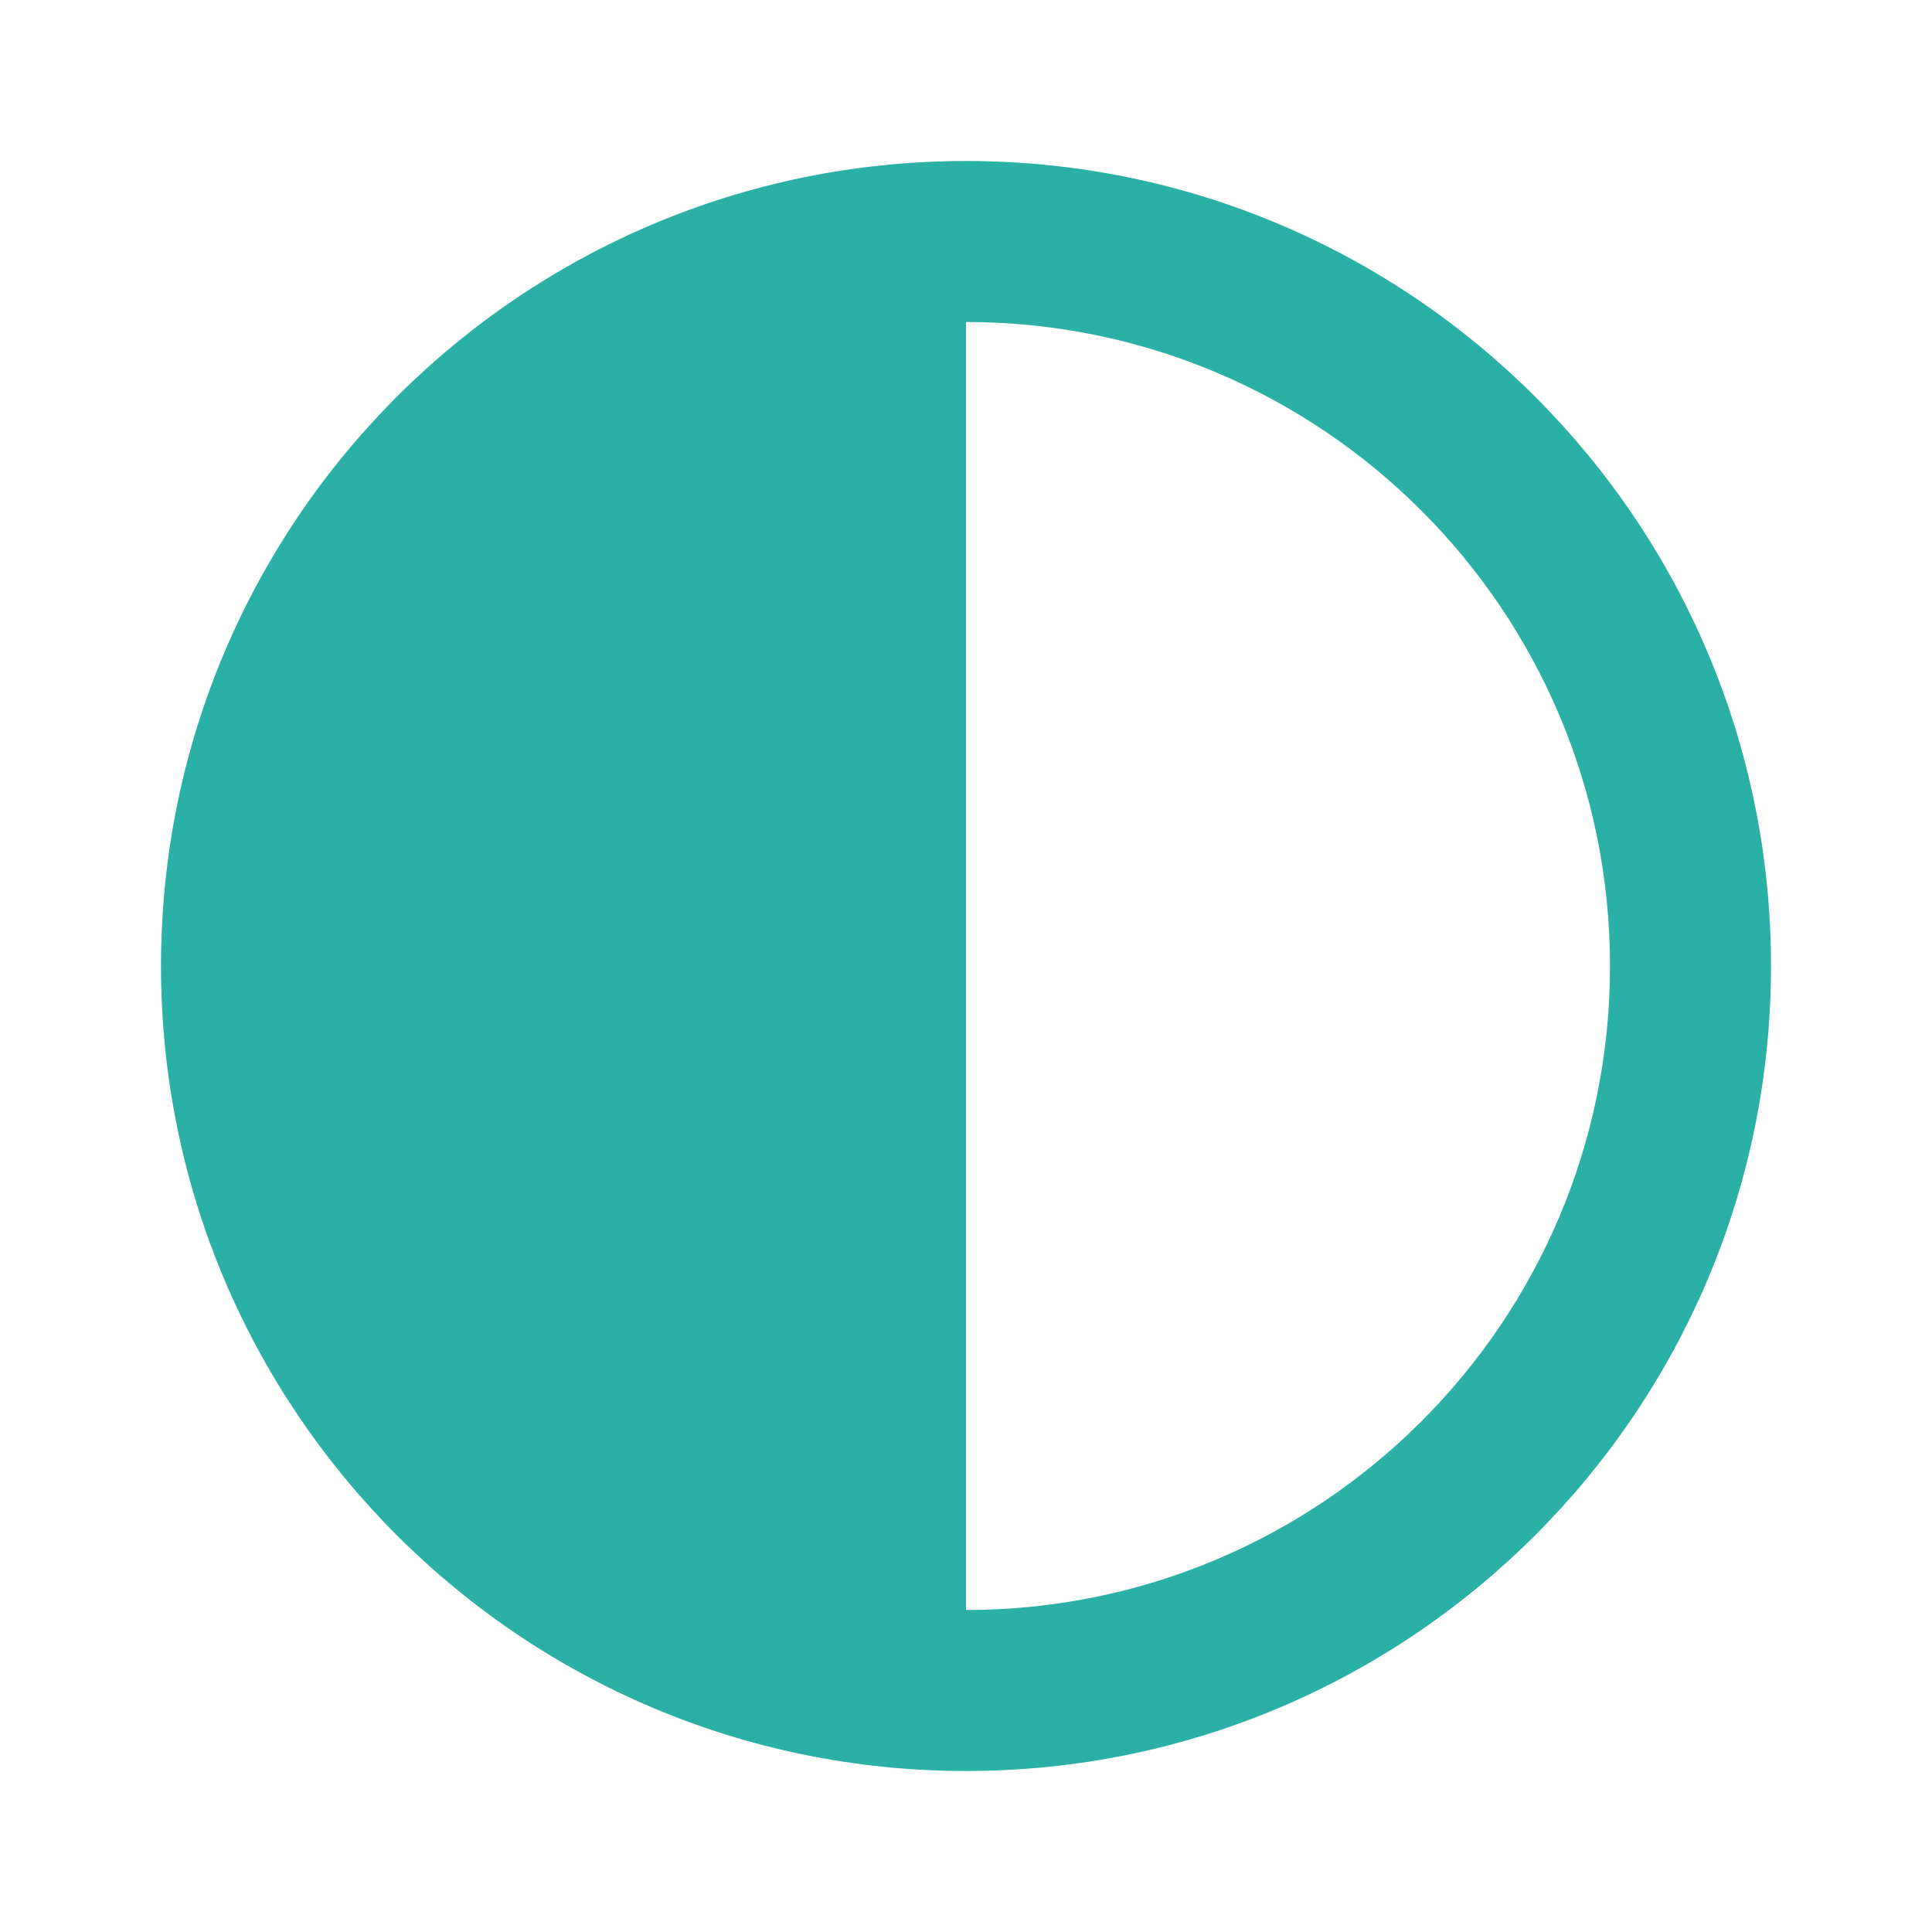
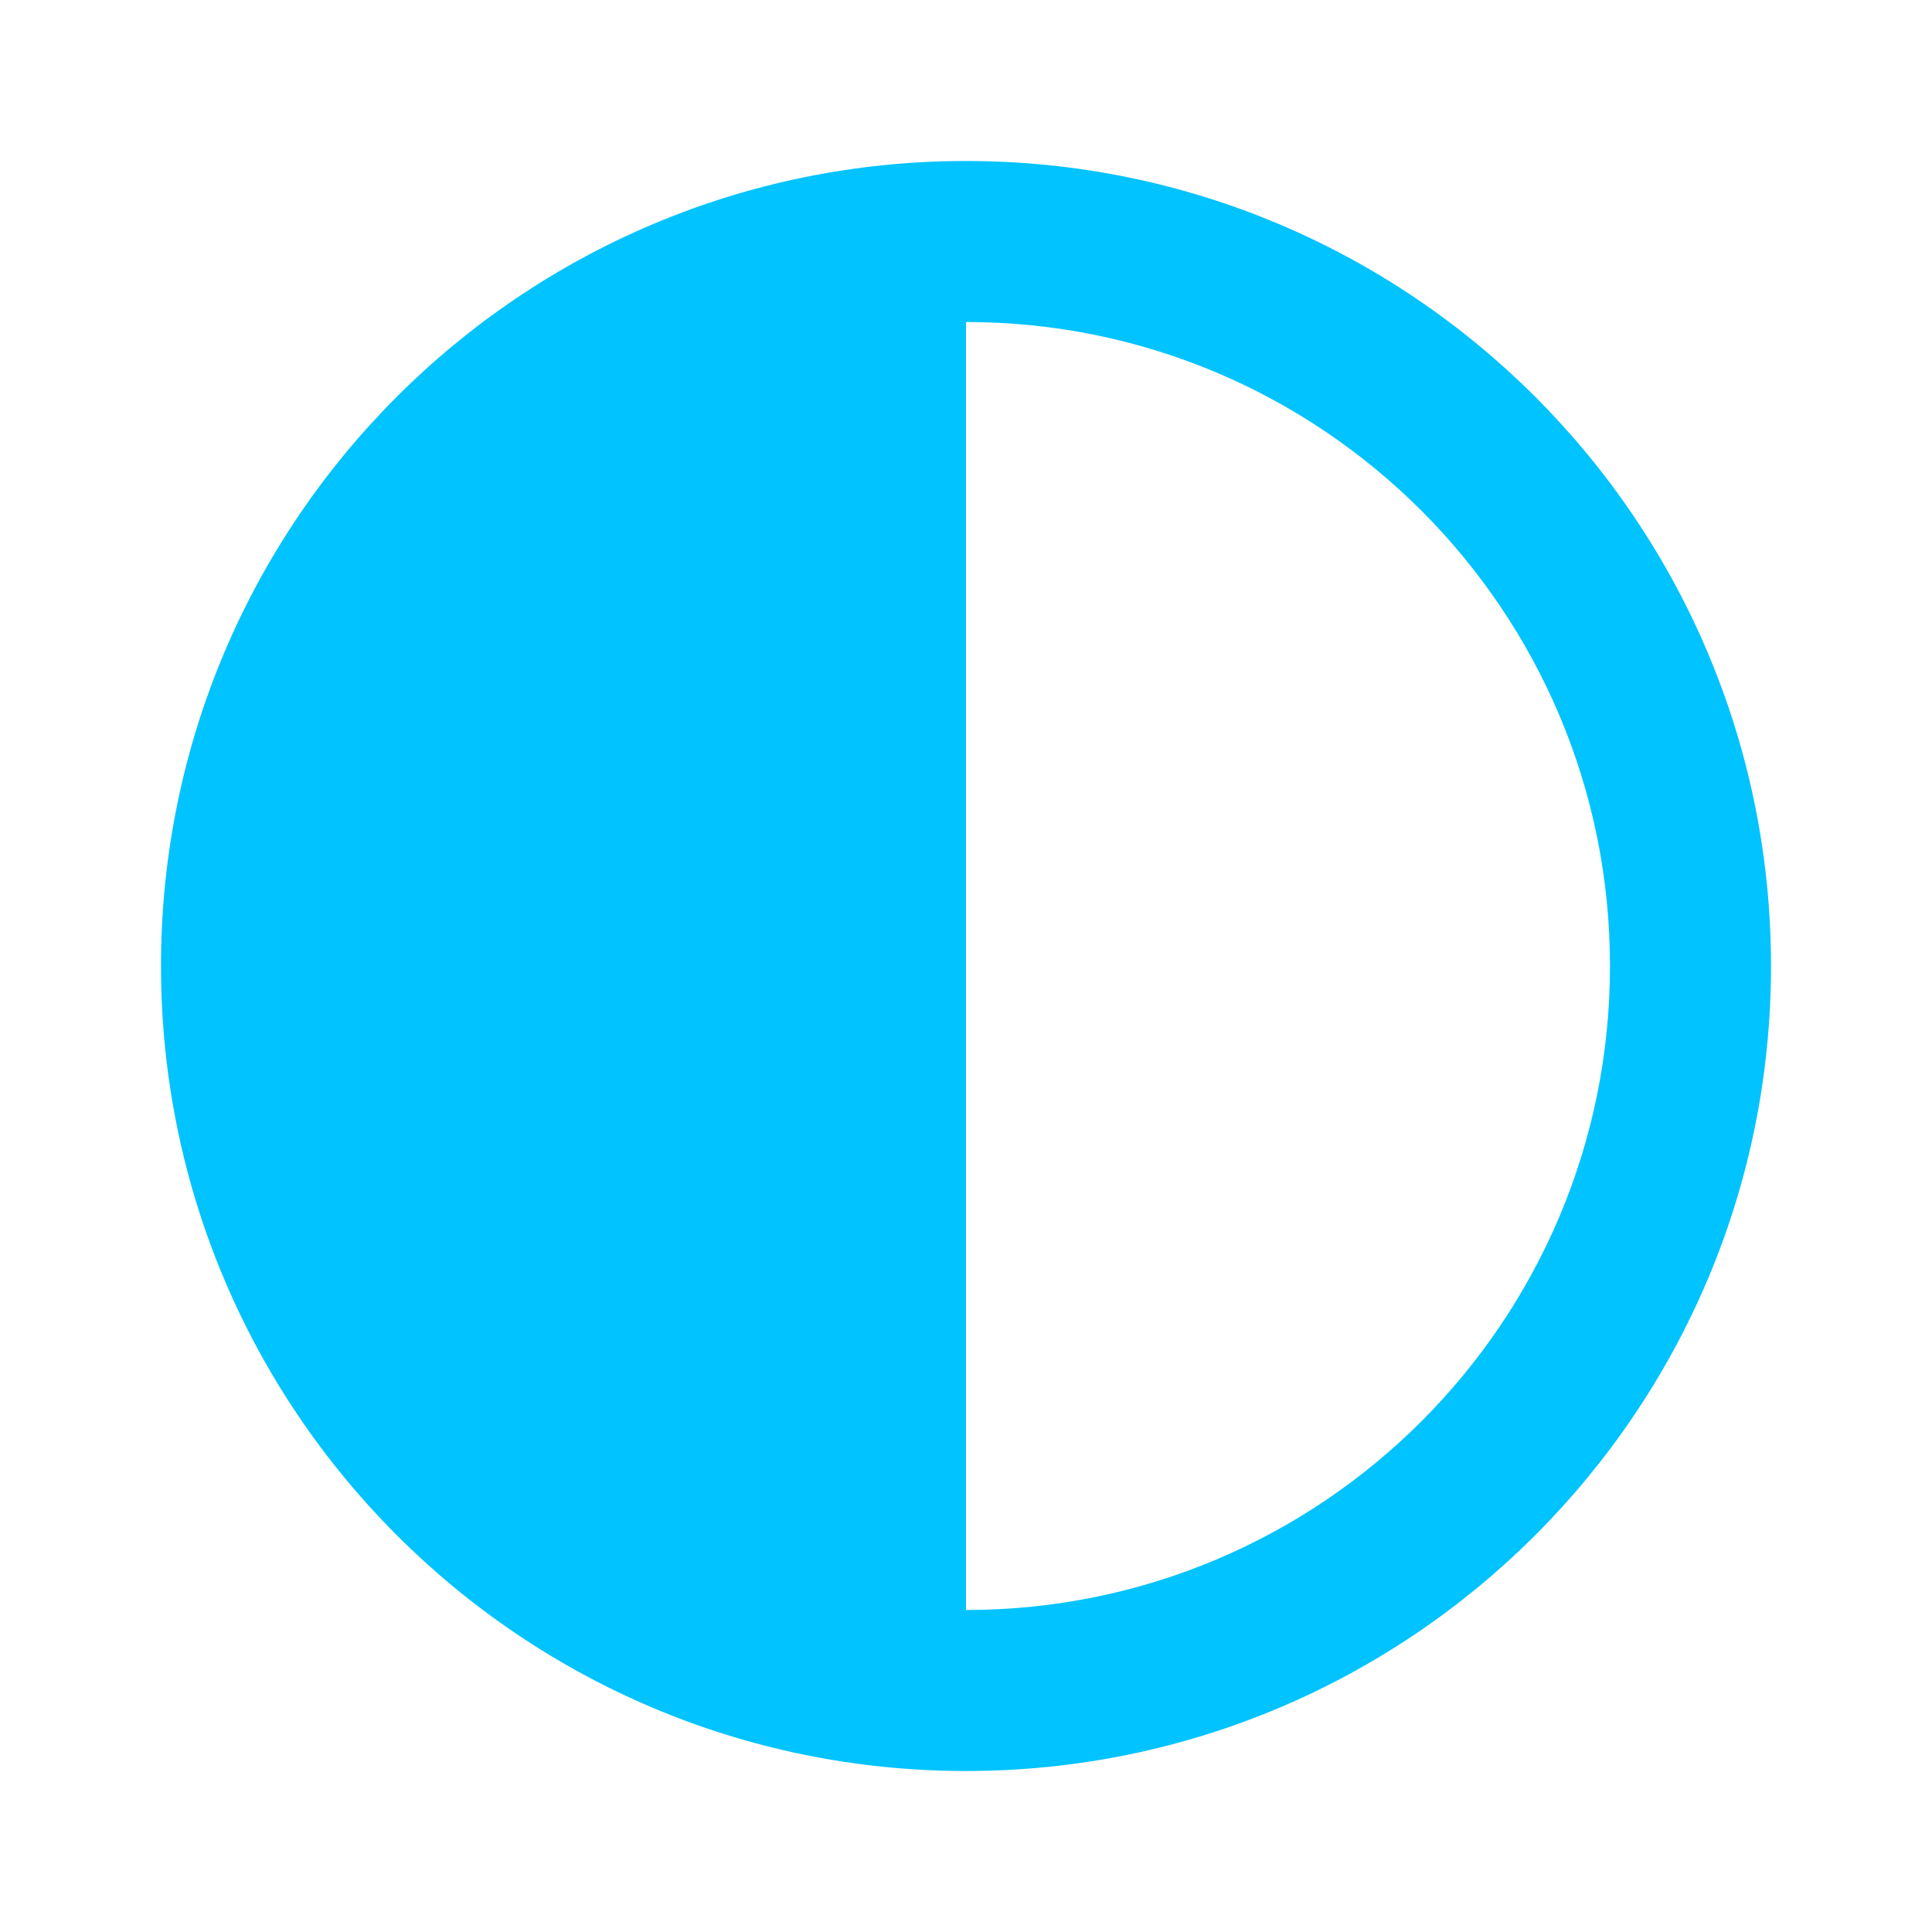
<svg xmlns="http://www.w3.org/2000/svg" version="1.1" id="mdi-circle-half-full" width="48" height="48" viewBox="0 0 24 24">
-   <path d="M12 2A10 10 0 0 0 2 12A10 10 0 0 0 12 22A10 10 0 0 0 22 12A10 10 0 0 0 12 2M12 4A8 8 0 0 1 20 12A8 8 0 0 1 12 20V4Z" fill="#2ab0a6" />
+   <path d="M12 2A10 10 0 0 0 2 12A10 10 0 0 0 12 22A10 10 0 0 0 22 12A10 10 0 0 0 12 2M12 4A8 8 0 0 1 20 12A8 8 0 0 1 12 20V4Z" fill="#00C3FF" />
</svg>
